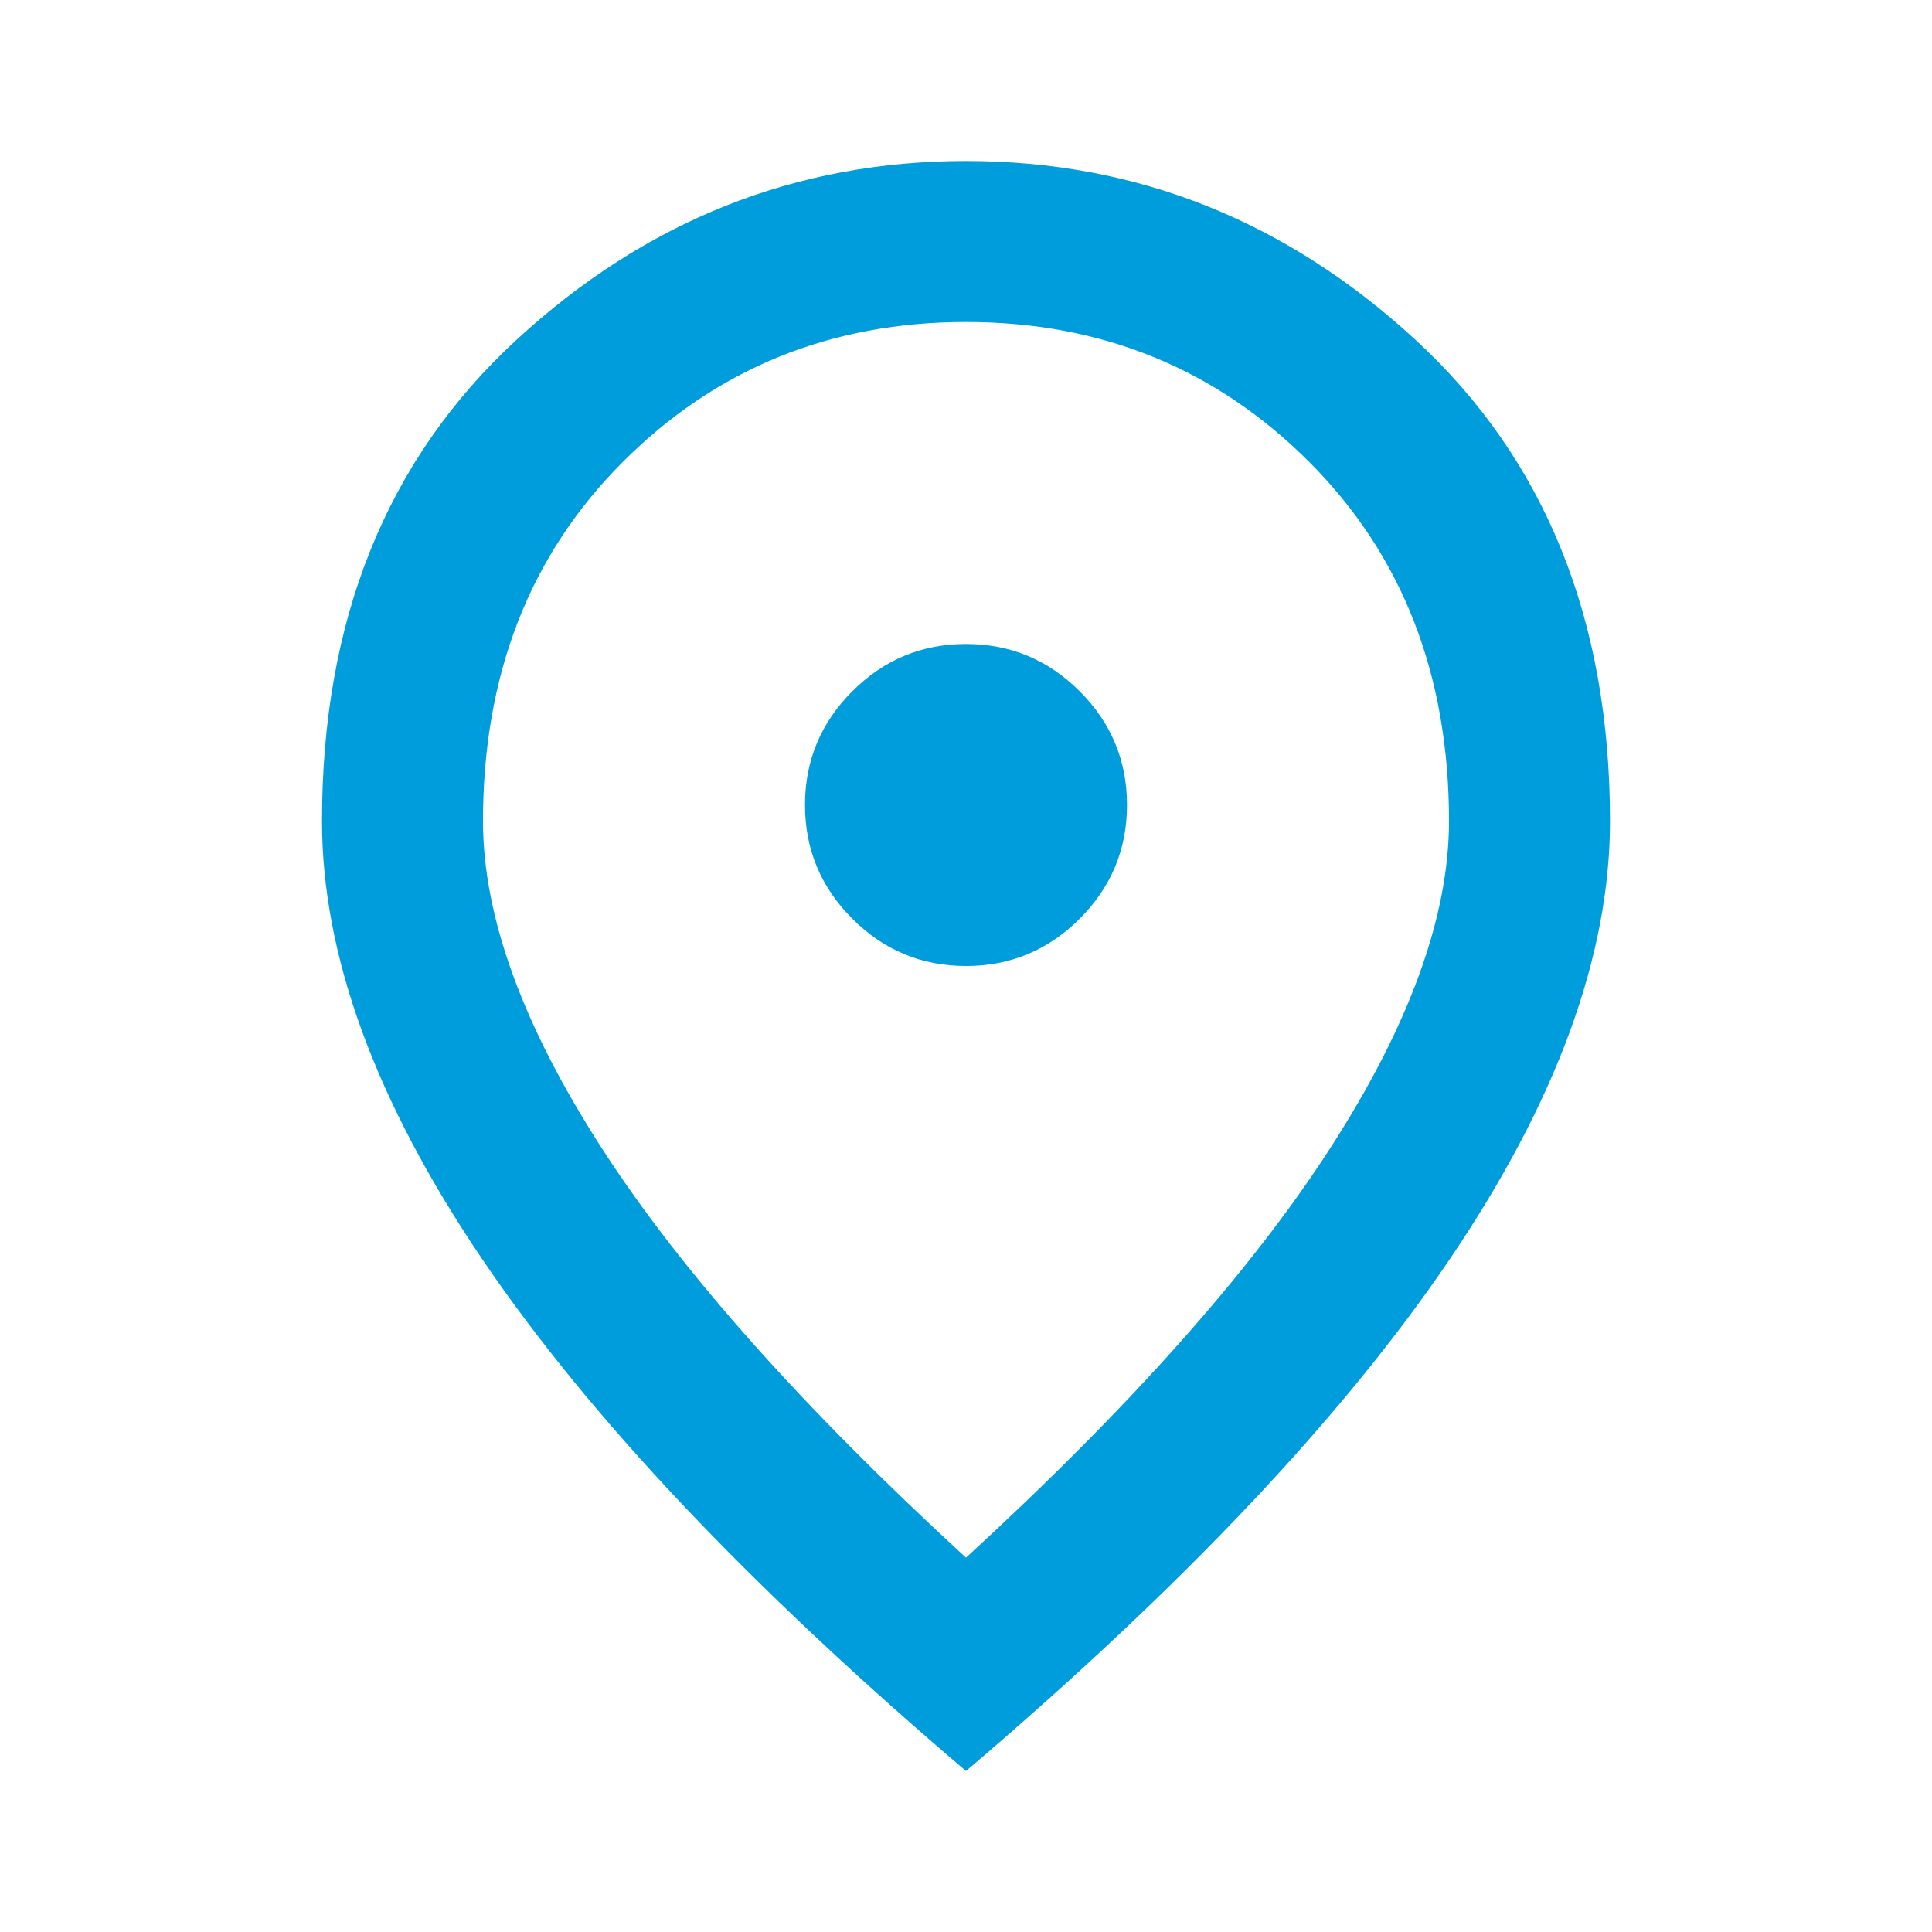
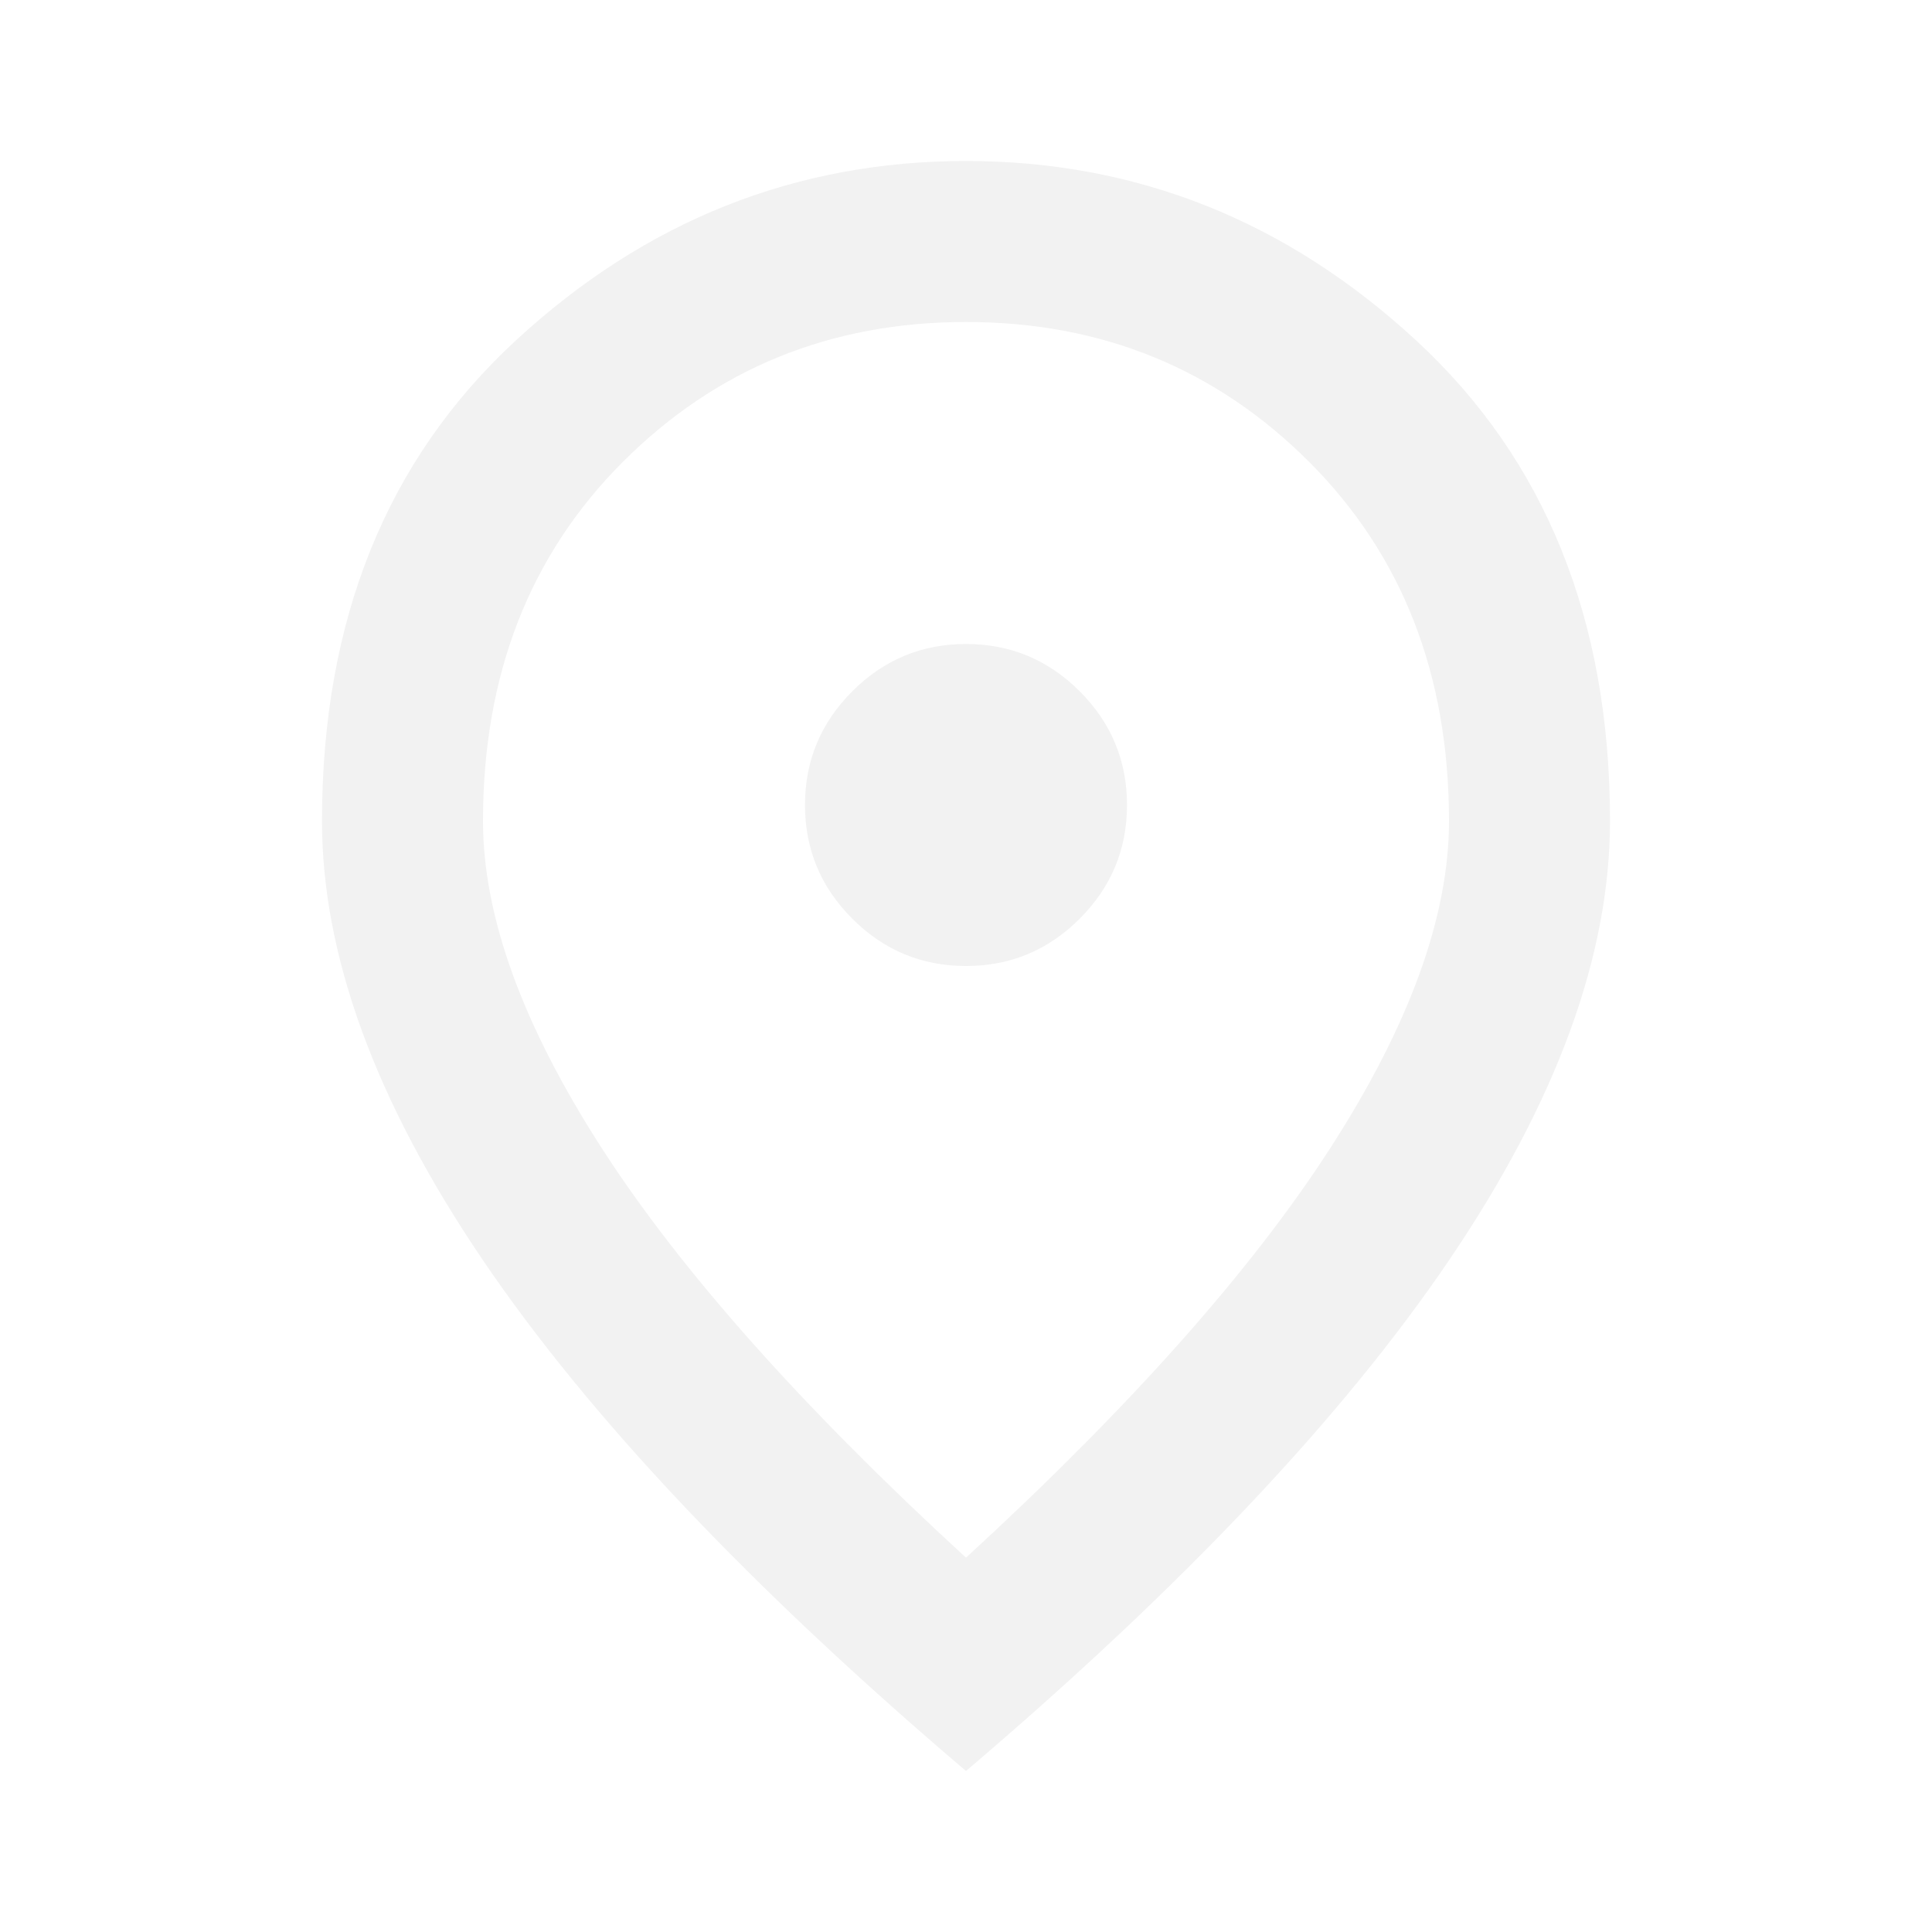
- <svg xmlns="http://www.w3.org/2000/svg" height="24px" viewBox="0 -960 960 960" width="24px" fill="#009DDC">
+ <svg xmlns="http://www.w3.org/2000/svg" height="24px" viewBox="0 -960 960 960" width="24px" fill="#F2F2F2">
  <path d="M480-480q33 0 56.5-23.5T560-560q0-33-23.5-56.5T480-640q-33 0-56.5 23.5T400-560q0 33 23.5 56.5T480-480Zm0 294q122-112 181-203.5T720-552q0-109-69.5-178.5T480-800q-101 0-170.5 69.5T240-552q0 71 59 162.5T480-186Zm0 106Q319-217 239.5-334.5T160-552q0-150 96.5-239T480-880q127 0 223.5 89T800-552q0 100-79.5 217.5T480-80Zm0-480Z" />
</svg>
